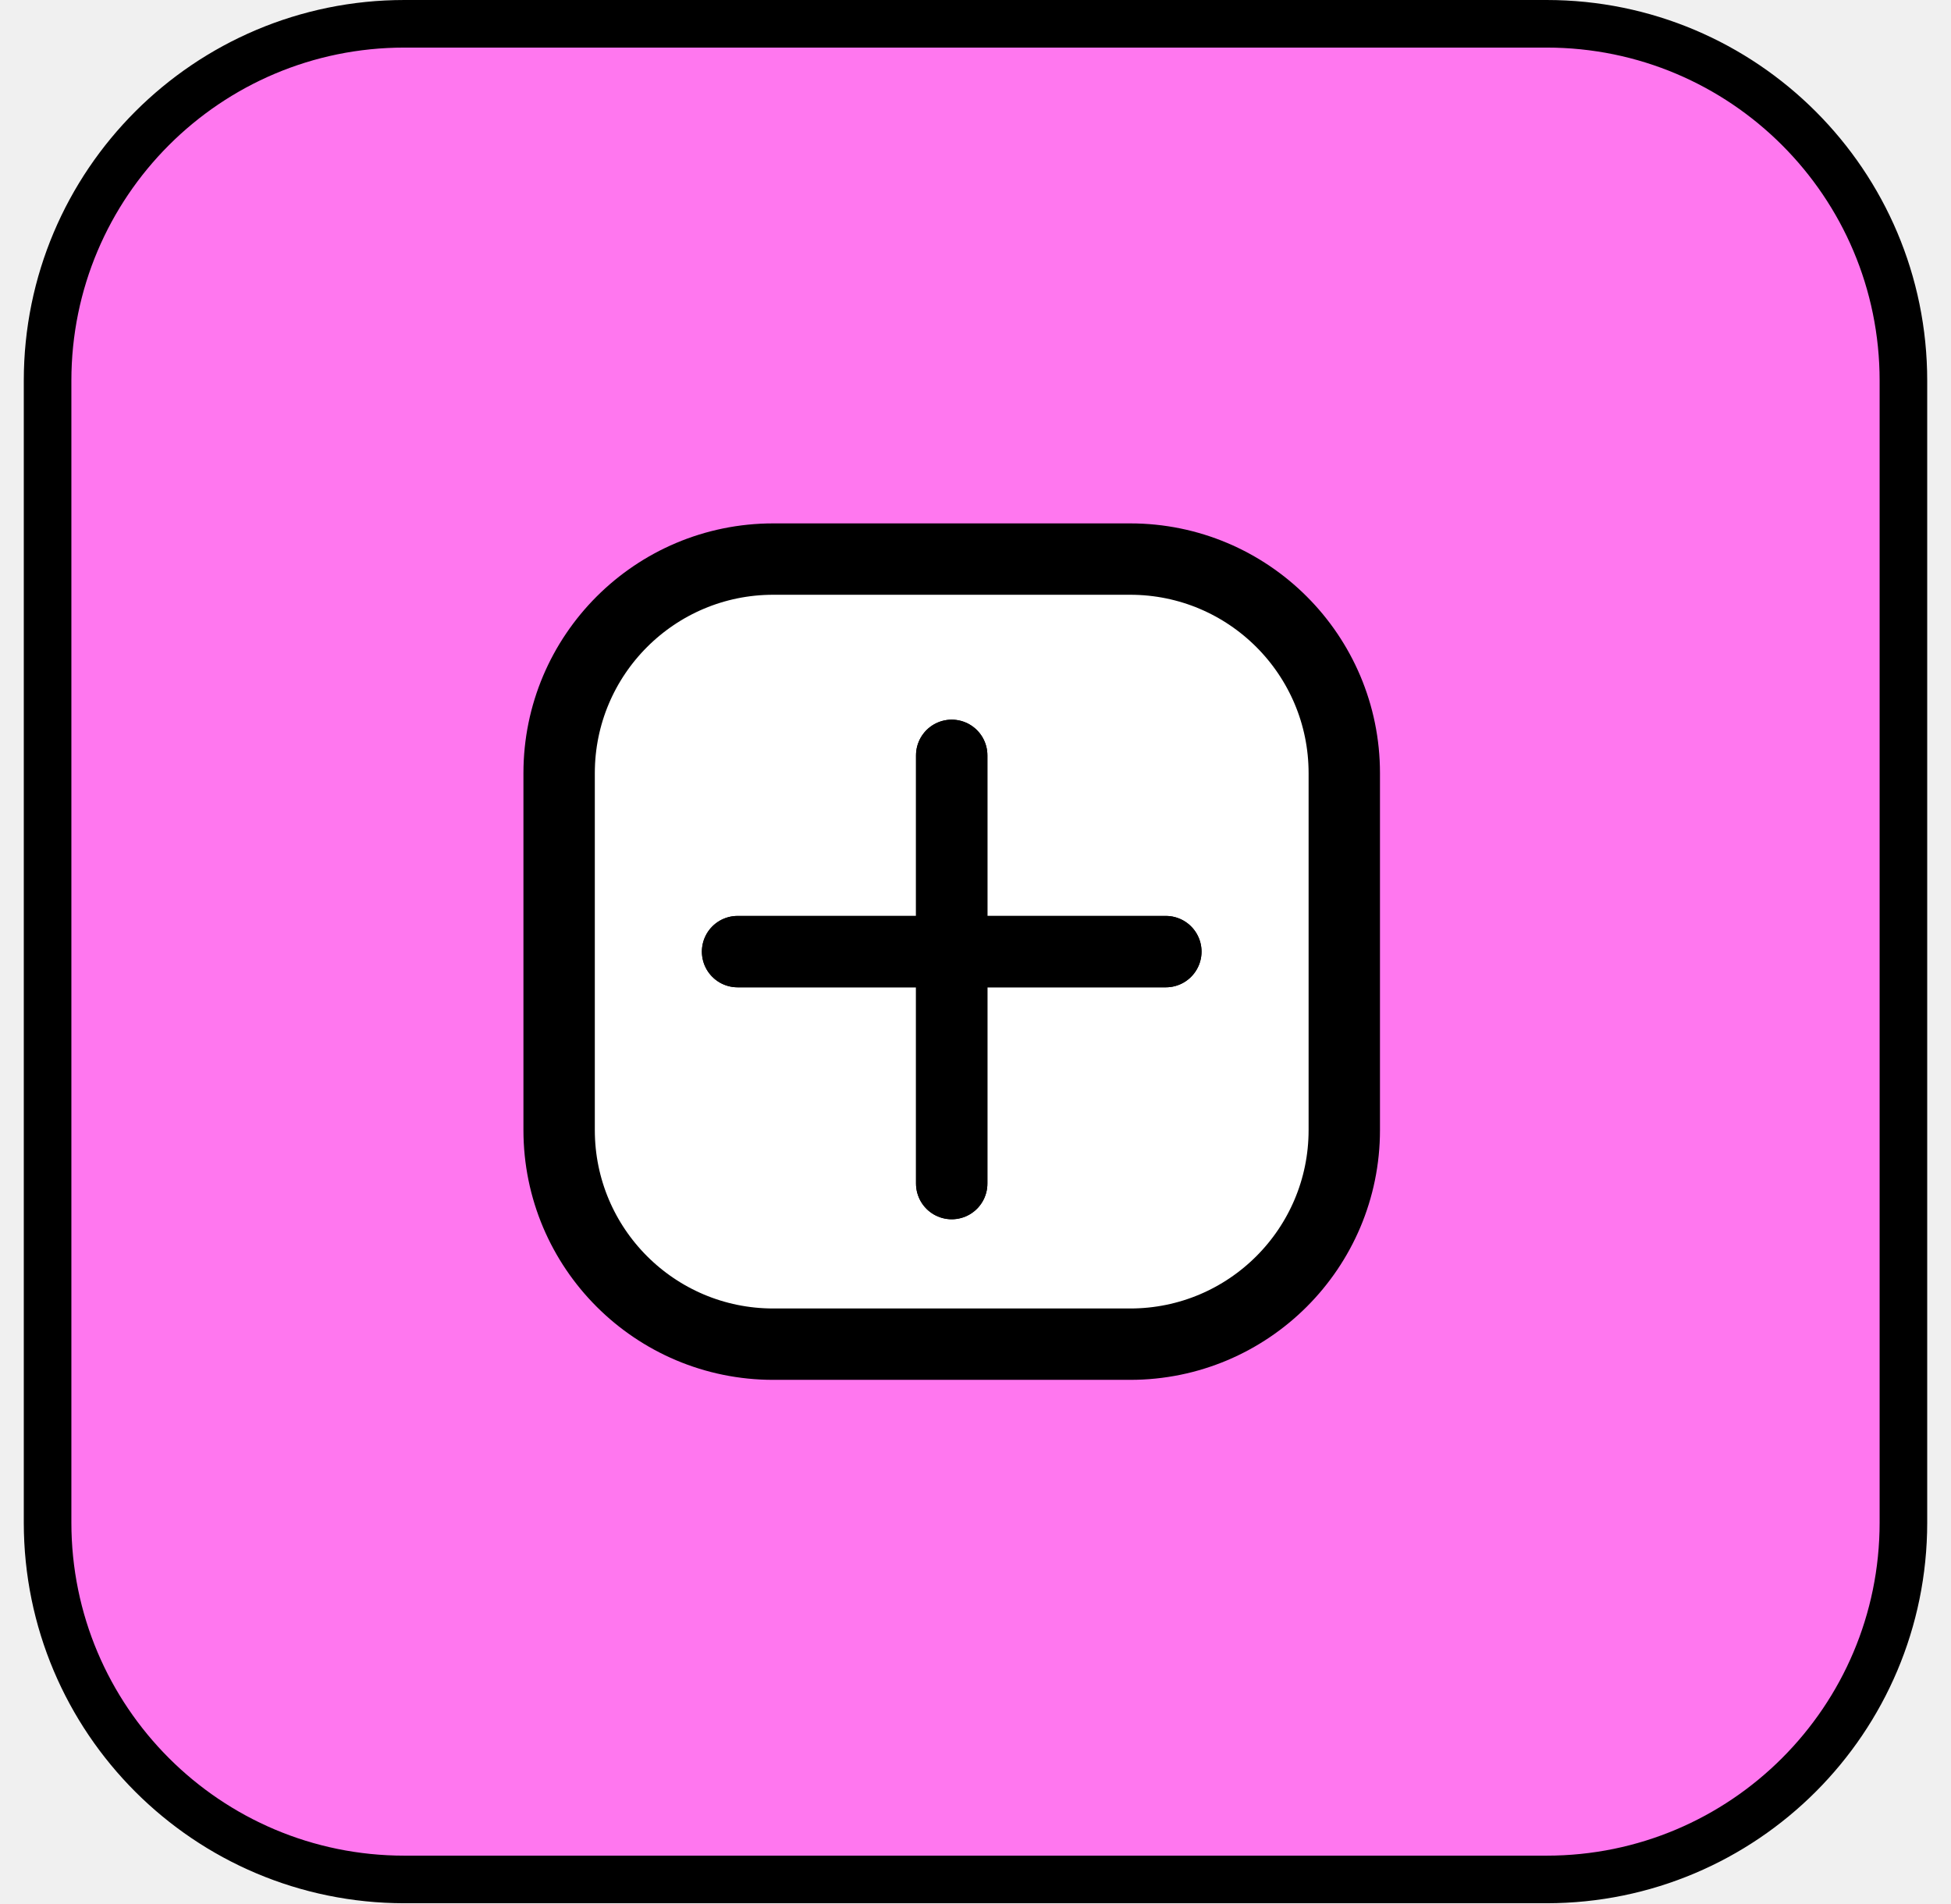
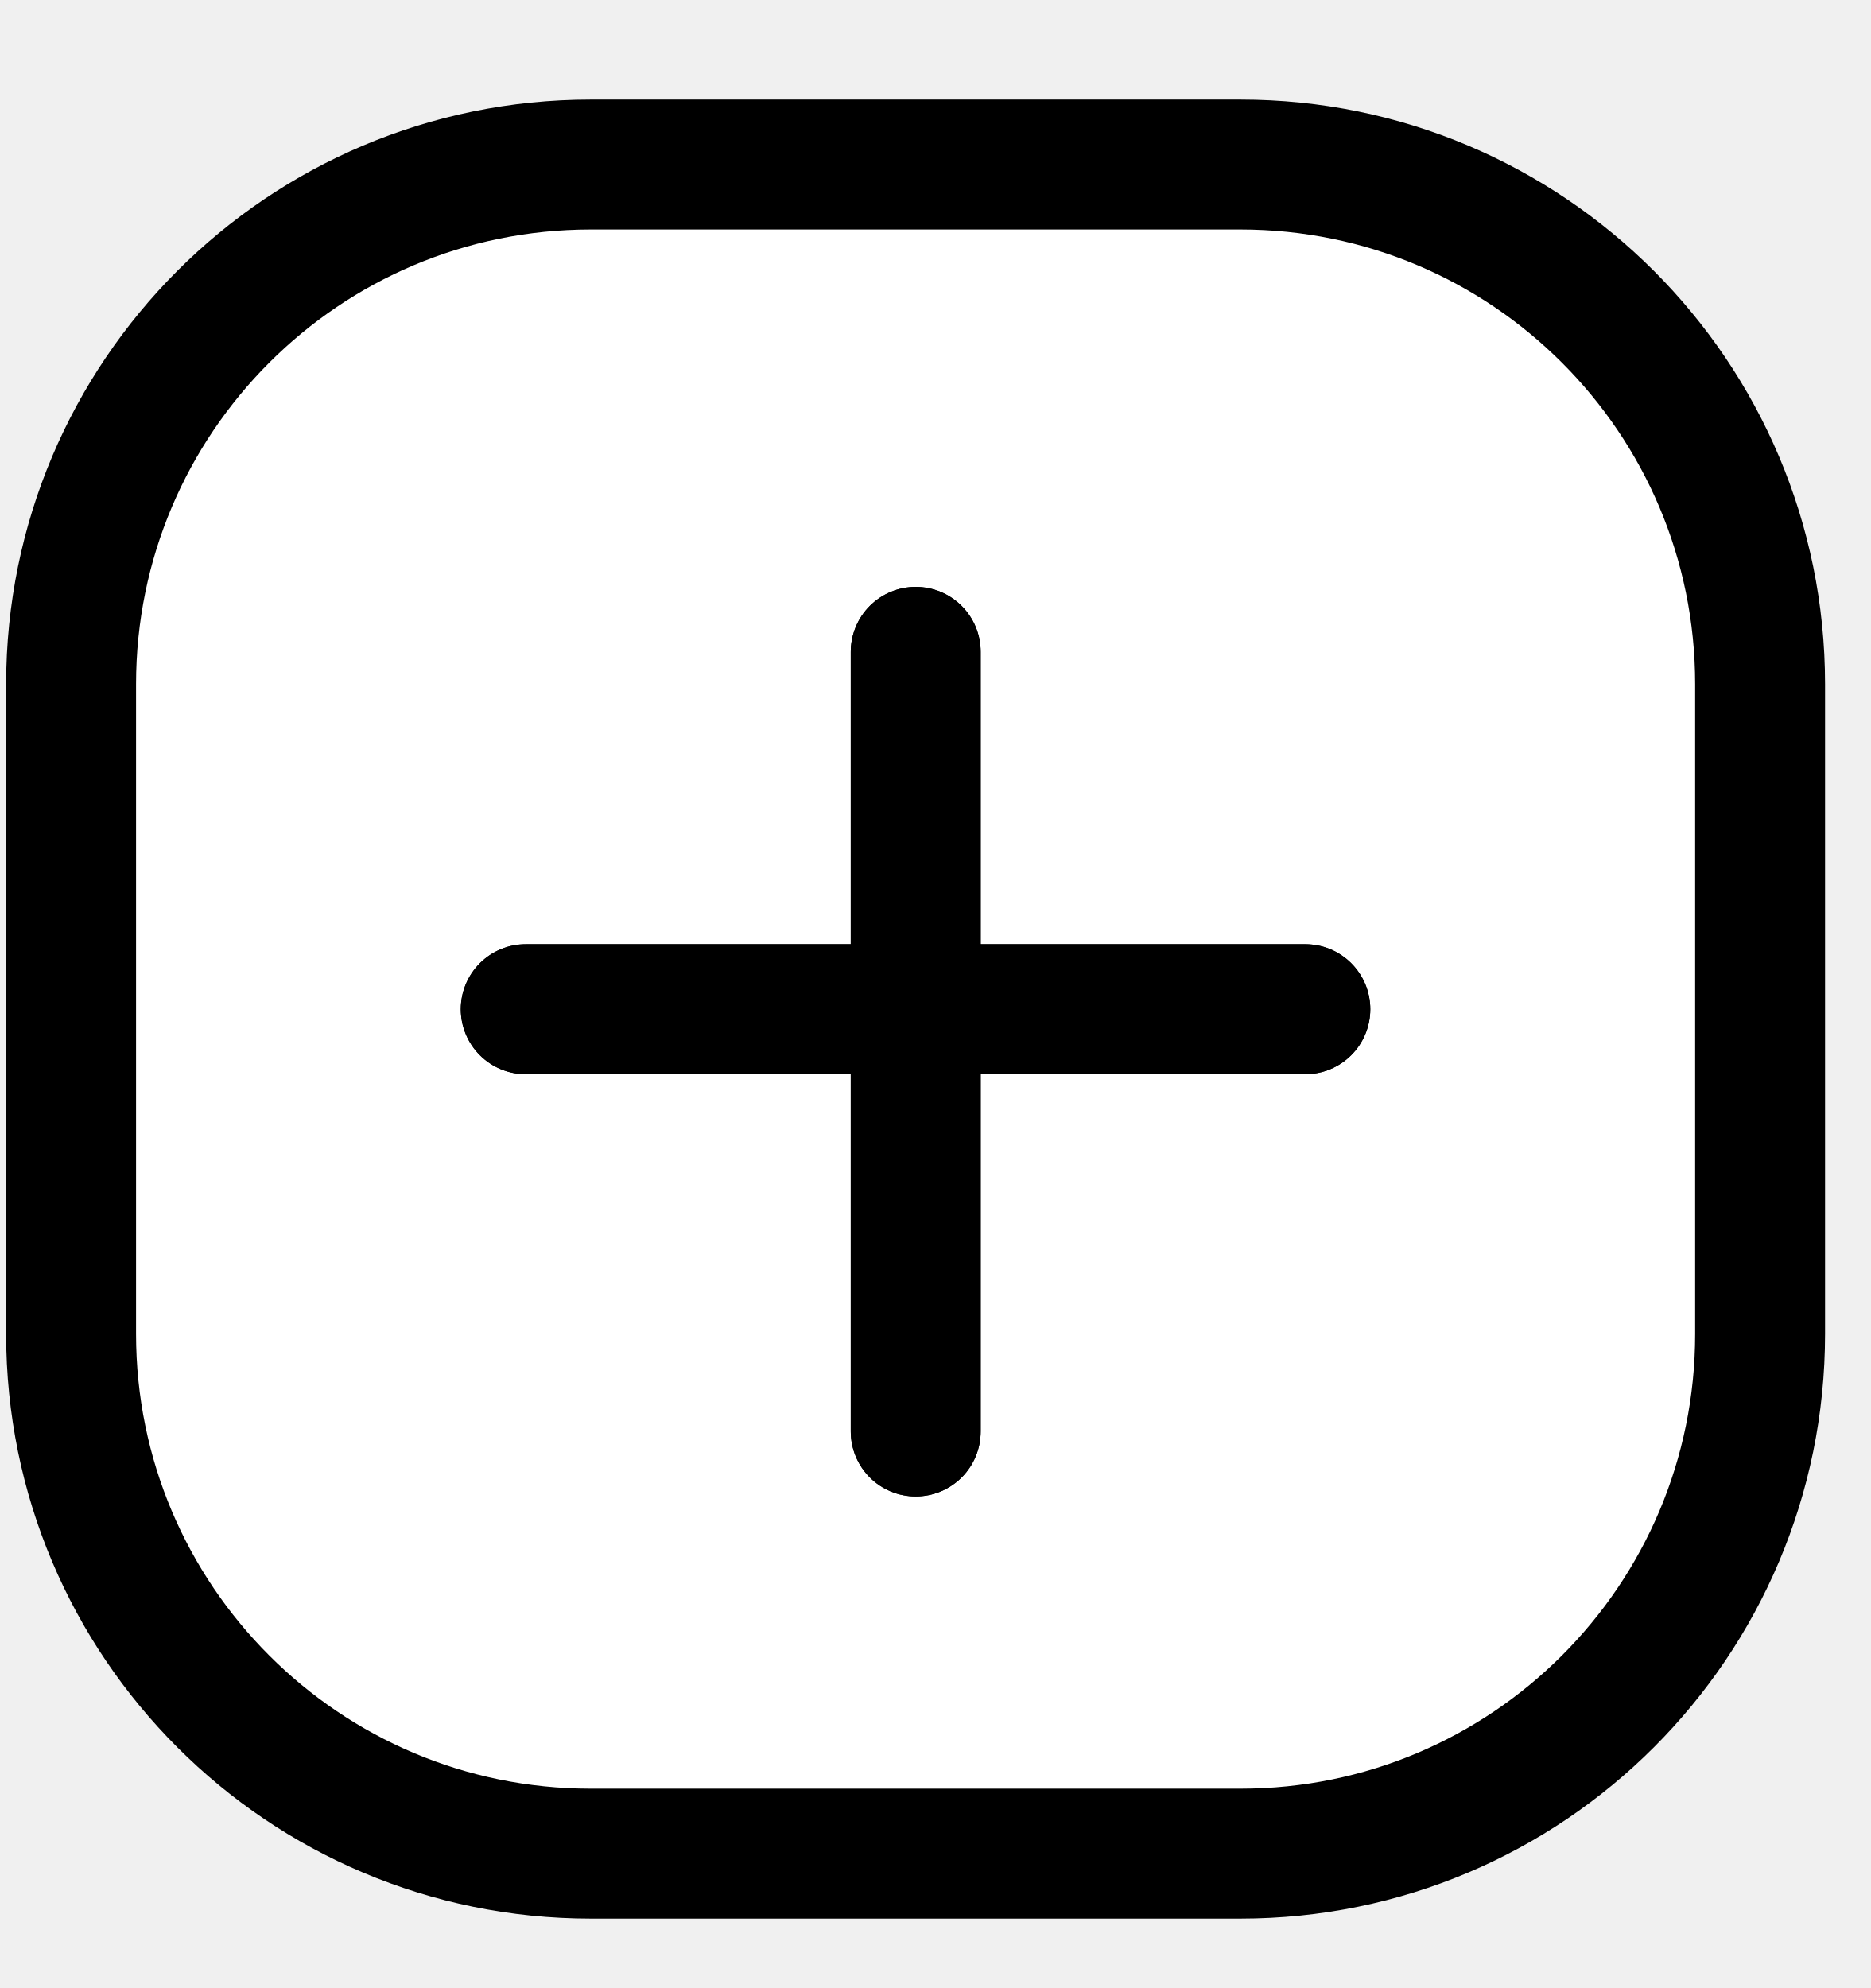
- <svg xmlns="http://www.w3.org/2000/svg" width="41" height="40" viewBox="0 0 41 40" fill="none">
-   <rect x="1" y="0.5" width="39" height="39" rx="7.5" fill="#FF77EF" />
-   <rect x="11.75" y="11.75" width="16.5" height="16.5" rx="4.5" fill="white" />
-   <path d="M24.5 20L15.5 20" stroke="black" stroke-width="1.5" stroke-linecap="round" />
-   <path d="M24.5 20L15.5 20" stroke="black" stroke-width="1.5" stroke-linecap="round" />
-   <path d="M20 15.875L20 24.875" stroke="black" stroke-width="1.5" stroke-linecap="round" />
-   <path d="M20 15.875L20 24.875" stroke="black" stroke-width="1.5" stroke-linecap="round" />
-   <rect x="11.75" y="11.75" width="16.5" height="16.5" rx="4.5" stroke="black" stroke-width="1.5" />
-   <rect x="1" y="0.5" width="39" height="39" rx="7.5" stroke="black" />
+ <svg xmlns="http://www.w3.org/2000/svg" width="16" height="17" viewBox="0 0 16 17" fill="none">
+   <g id="+">
+     <rect x="0.608" y="1.407" width="14.444" height="14.444" rx="4.444" fill="white" />
+     <rect x="0.608" y="1.407" width="14.444" height="14.444" rx="4.444" stroke="black" stroke-width="1.111" />
+     <g id="Line 2">
+       <path d="M11.163 8.63L4.496 8.63" stroke="black" stroke-width="1.111" stroke-linecap="round" />
+       <path d="M11.163 8.63L4.496 8.63" stroke="black" stroke-width="1.111" stroke-linecap="round" />
+     </g>
+     <g id="Line 1">
+       <path d="M7.831 5.574L7.831 12.241" stroke="black" stroke-width="1.111" stroke-linecap="round" />
+       <path d="M7.831 5.574L7.831 12.241" stroke="black" stroke-width="1.111" stroke-linecap="round" />
+     </g>
+   </g>
</svg>
